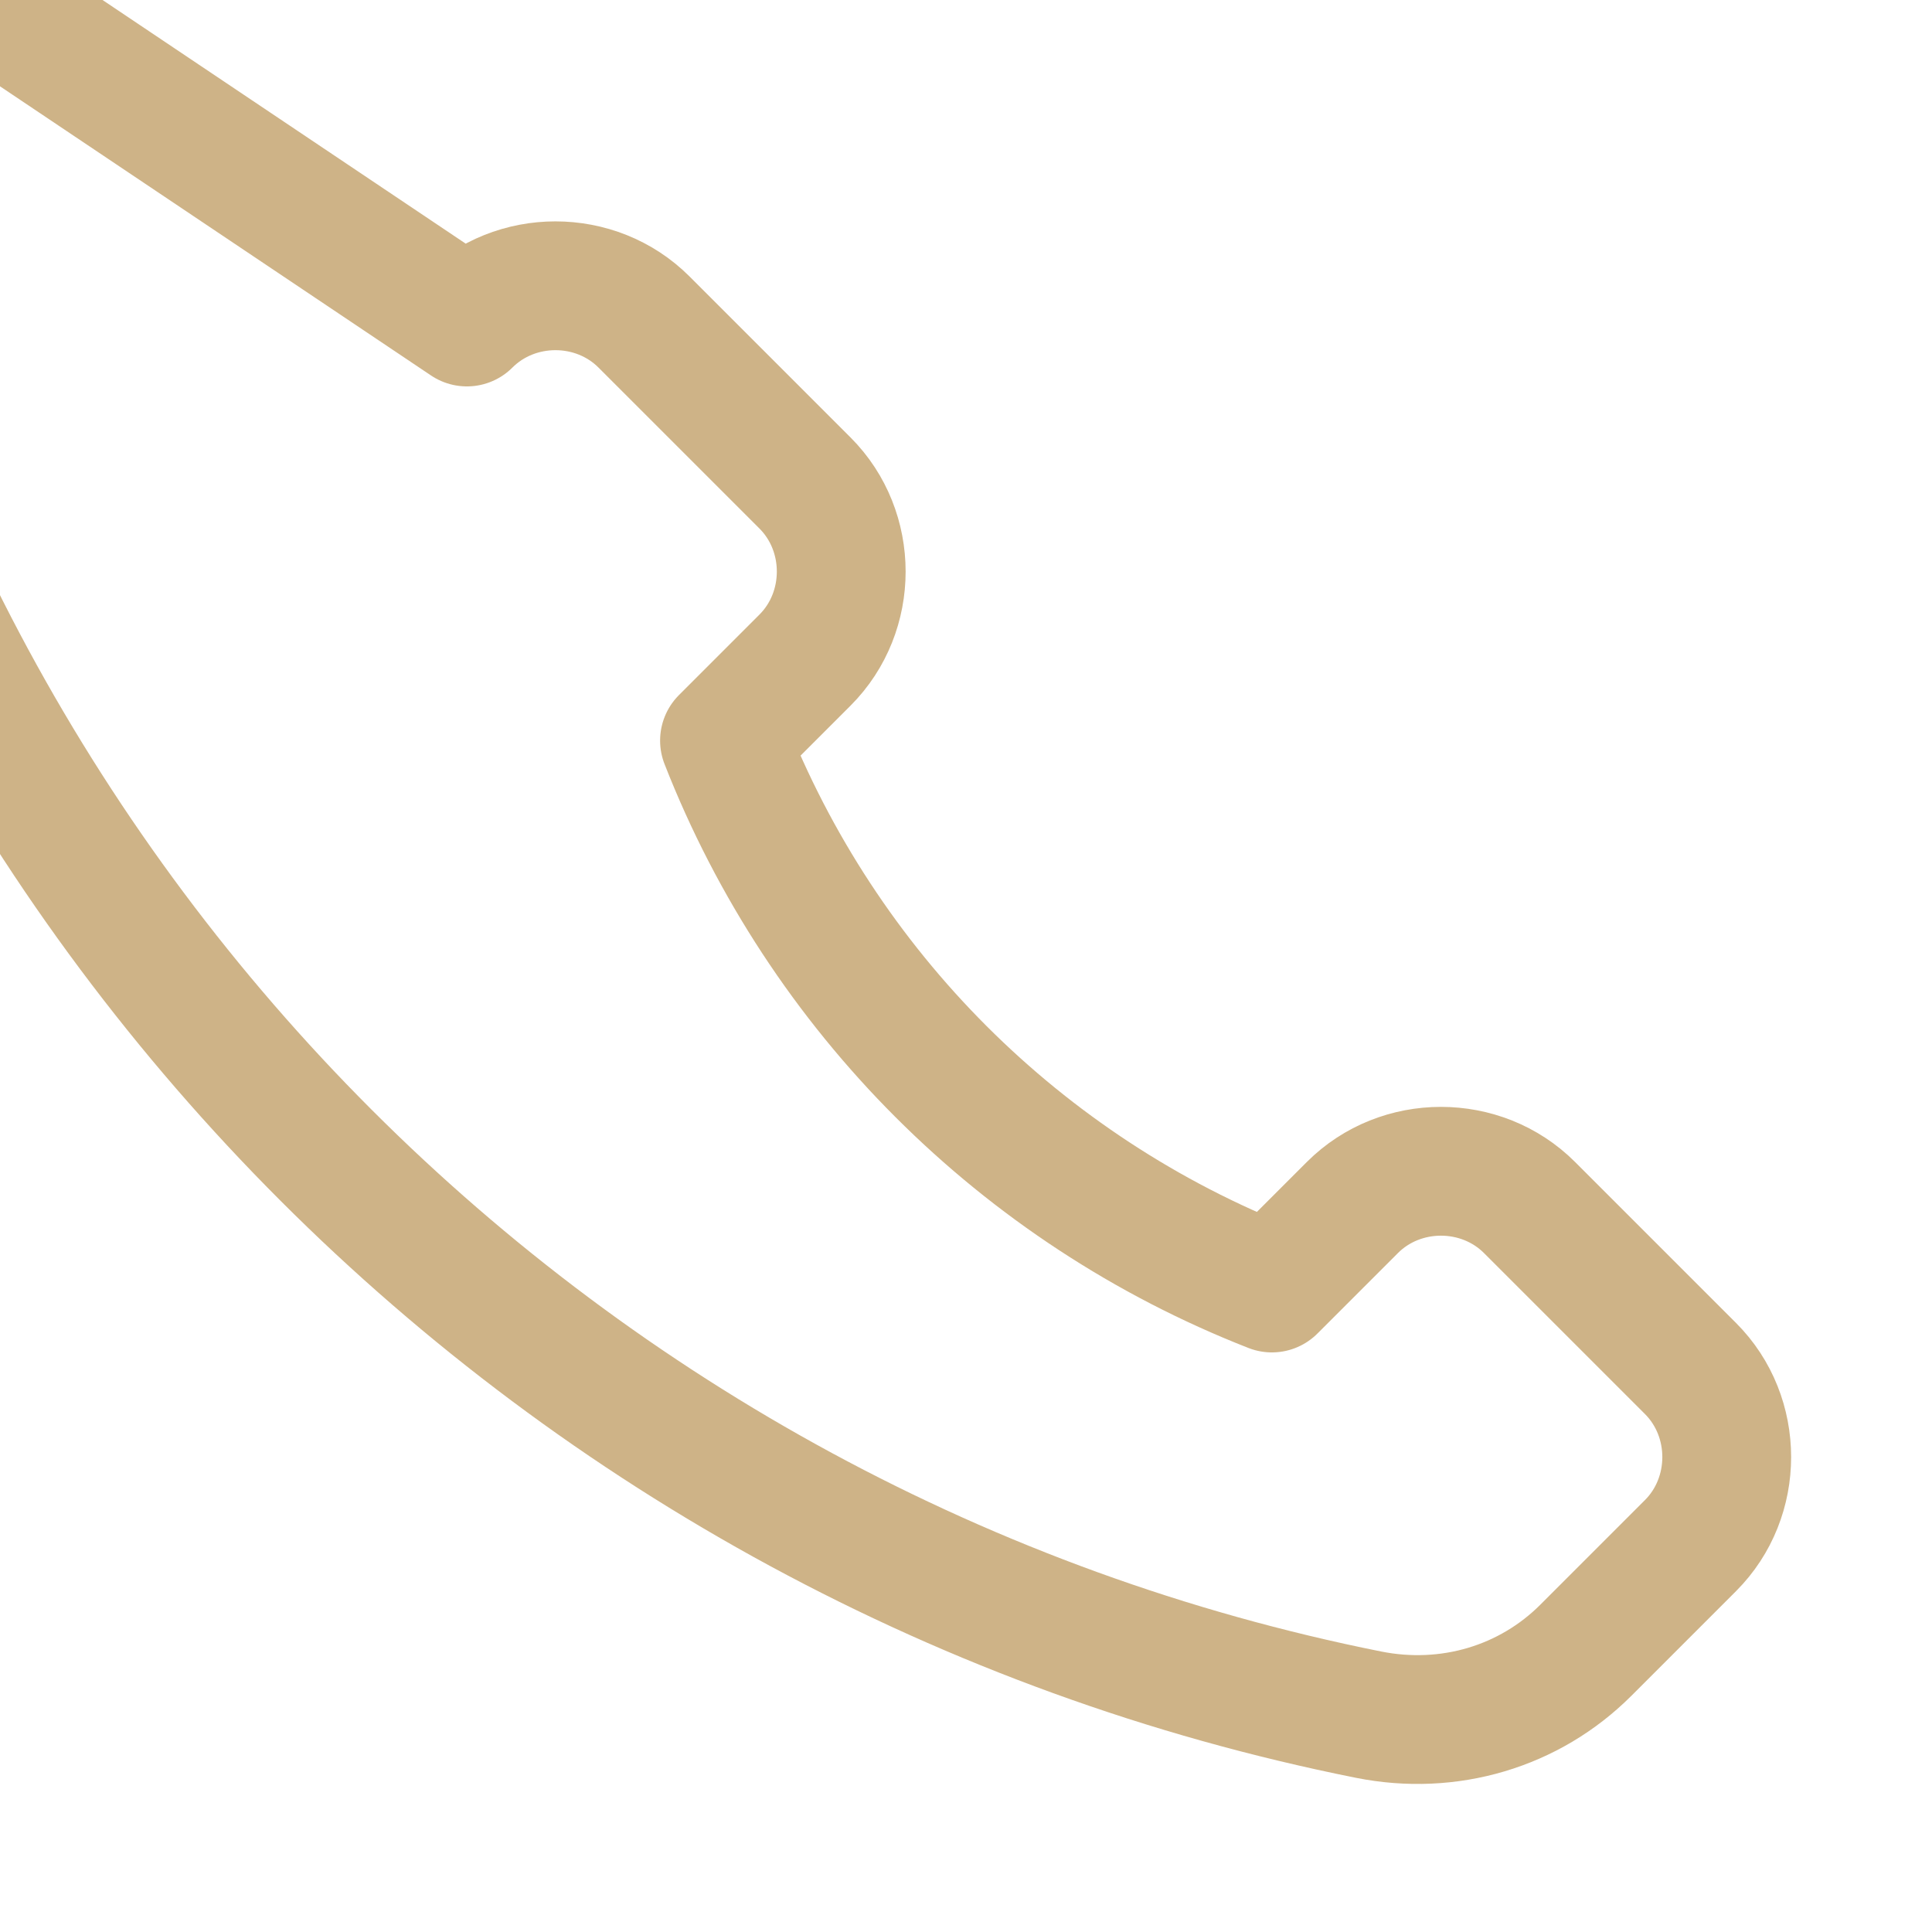
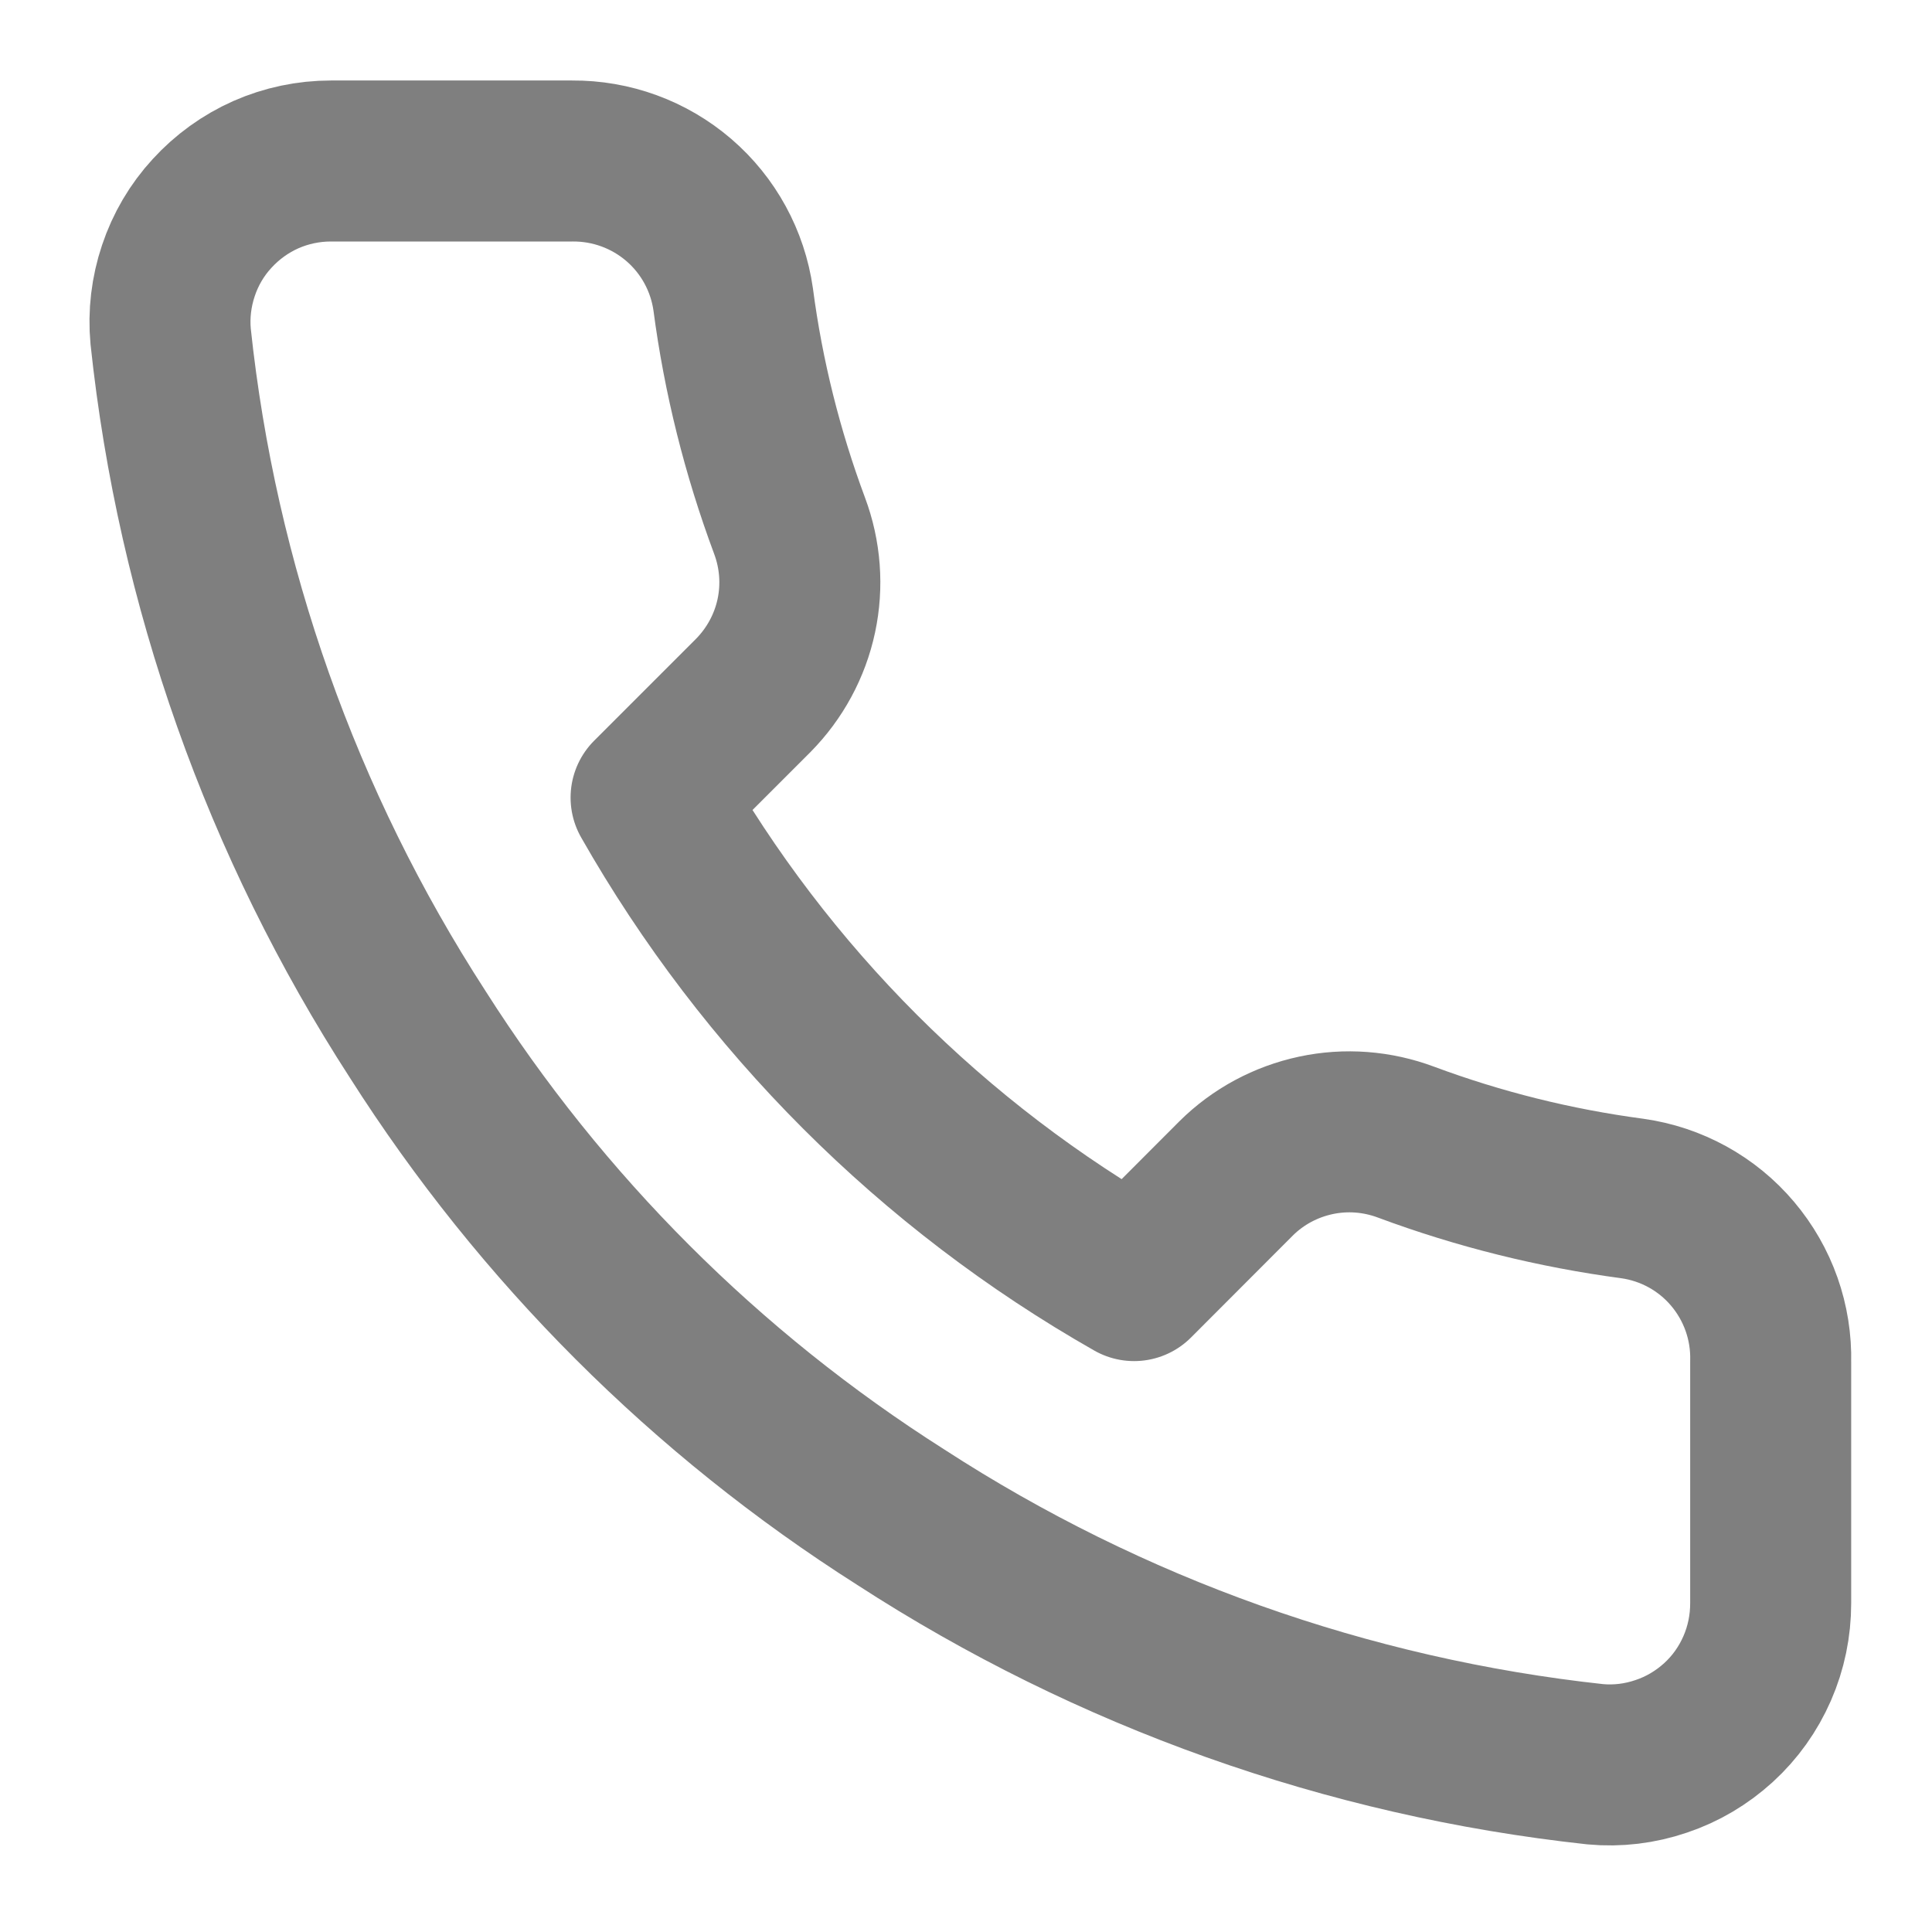
- <svg xmlns="http://www.w3.org/2000/svg" width="16" height="16" viewBox="0 0 24 24" fill="none">
-   <path d="M8 4l2 2c.6.6.6 1.6 0 2.2l-1 1a12 12 0 0 0 6.8 6.8l1-1c.6-.6 1.6-.6 2.2 0l2 2c.6.6.6 1.6 0 2.2l-1.3 1.3c-.7.7-1.7 1-2.7.8-10-2-17.9-9.9-19.9-19.9-.2-1 .1-2 .8-2.7L5.8 4c.6-.6 1.6-.6 2.2 0Z" stroke="#A67525" stroke-opacity="0.55" stroke-width="1.6" stroke-linecap="round" stroke-linejoin="round" />
+ <svg xmlns="http://www.w3.org/2000/svg" width="100%" height="100%" viewBox="0 0 12 12" fill="none">
+   <g clip-path="url(#clip0_3_15065)">
+     <path d="M10.998 8.459V9.958C10.998 10.098 10.97 10.235 10.914 10.363C10.858 10.491 10.777 10.605 10.674 10.699C10.571 10.793 10.45 10.865 10.318 10.909C10.186 10.954 10.047 10.971 9.908 10.958C8.37 10.791 6.892 10.265 5.594 9.423C4.386 8.656 3.362 7.632 2.594 6.424C1.75 5.12 1.224 3.635 1.06 2.09C1.047 1.952 1.064 1.812 1.108 1.681C1.152 1.549 1.223 1.428 1.317 1.326C1.411 1.223 1.525 1.141 1.651 1.085C1.778 1.029 1.916 1 2.055 1H3.554C3.797 0.998 4.032 1.084 4.216 1.242C4.4 1.4 4.52 1.62 4.554 1.86C4.617 2.34 4.735 2.811 4.904 3.265C4.971 3.444 4.986 3.638 4.946 3.825C4.906 4.012 4.813 4.183 4.679 4.319L4.044 4.954C4.756 6.206 5.792 7.242 7.044 7.954L7.678 7.319C7.814 7.184 7.986 7.092 8.173 7.052C8.36 7.012 8.554 7.027 8.733 7.094C9.187 7.263 9.658 7.38 10.138 7.444C10.381 7.478 10.603 7.6 10.761 7.787C10.92 7.975 11.004 8.213 10.998 8.459Z" stroke="currentColor" stroke-opacity="0.5" stroke-width="1" stroke-linecap="round" stroke-linejoin="round" />
+   </g>
+   <defs>
+     <clipPath id="clip0_3_15065">
+       <rect width="11.998" height="11.998" fill="currentColor" />
+     </clipPath>
+   </defs>
</svg>
